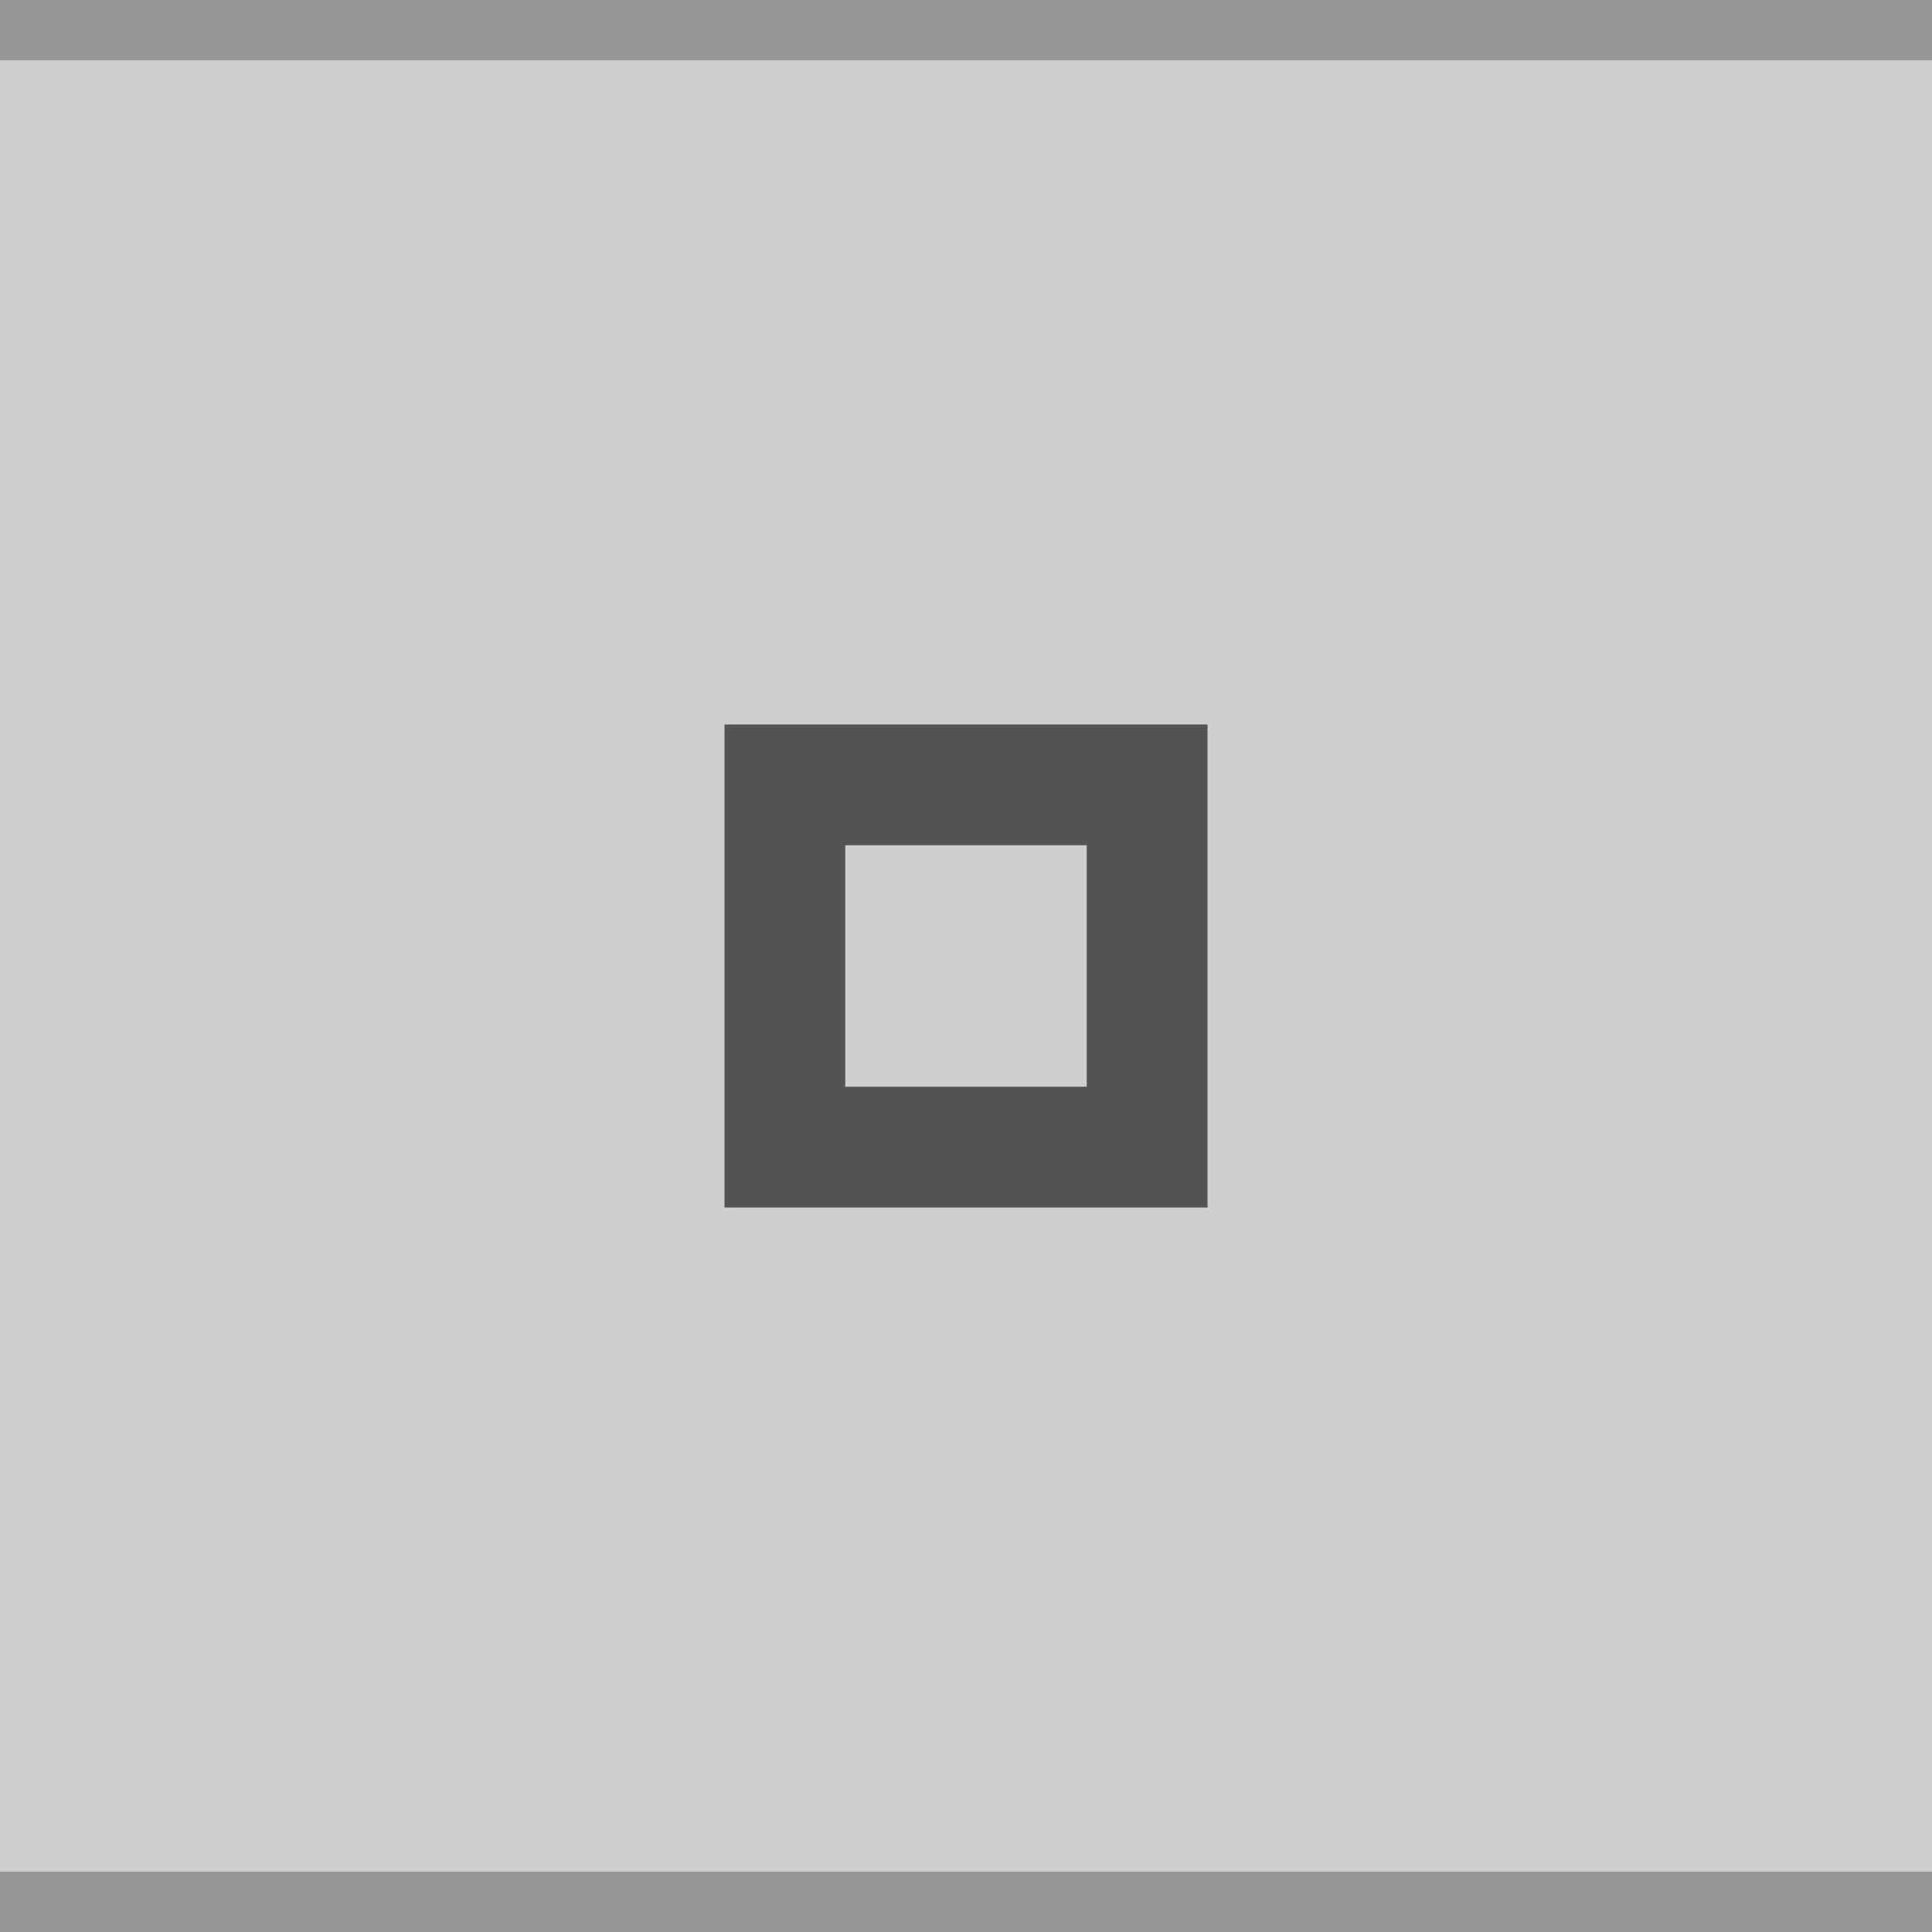
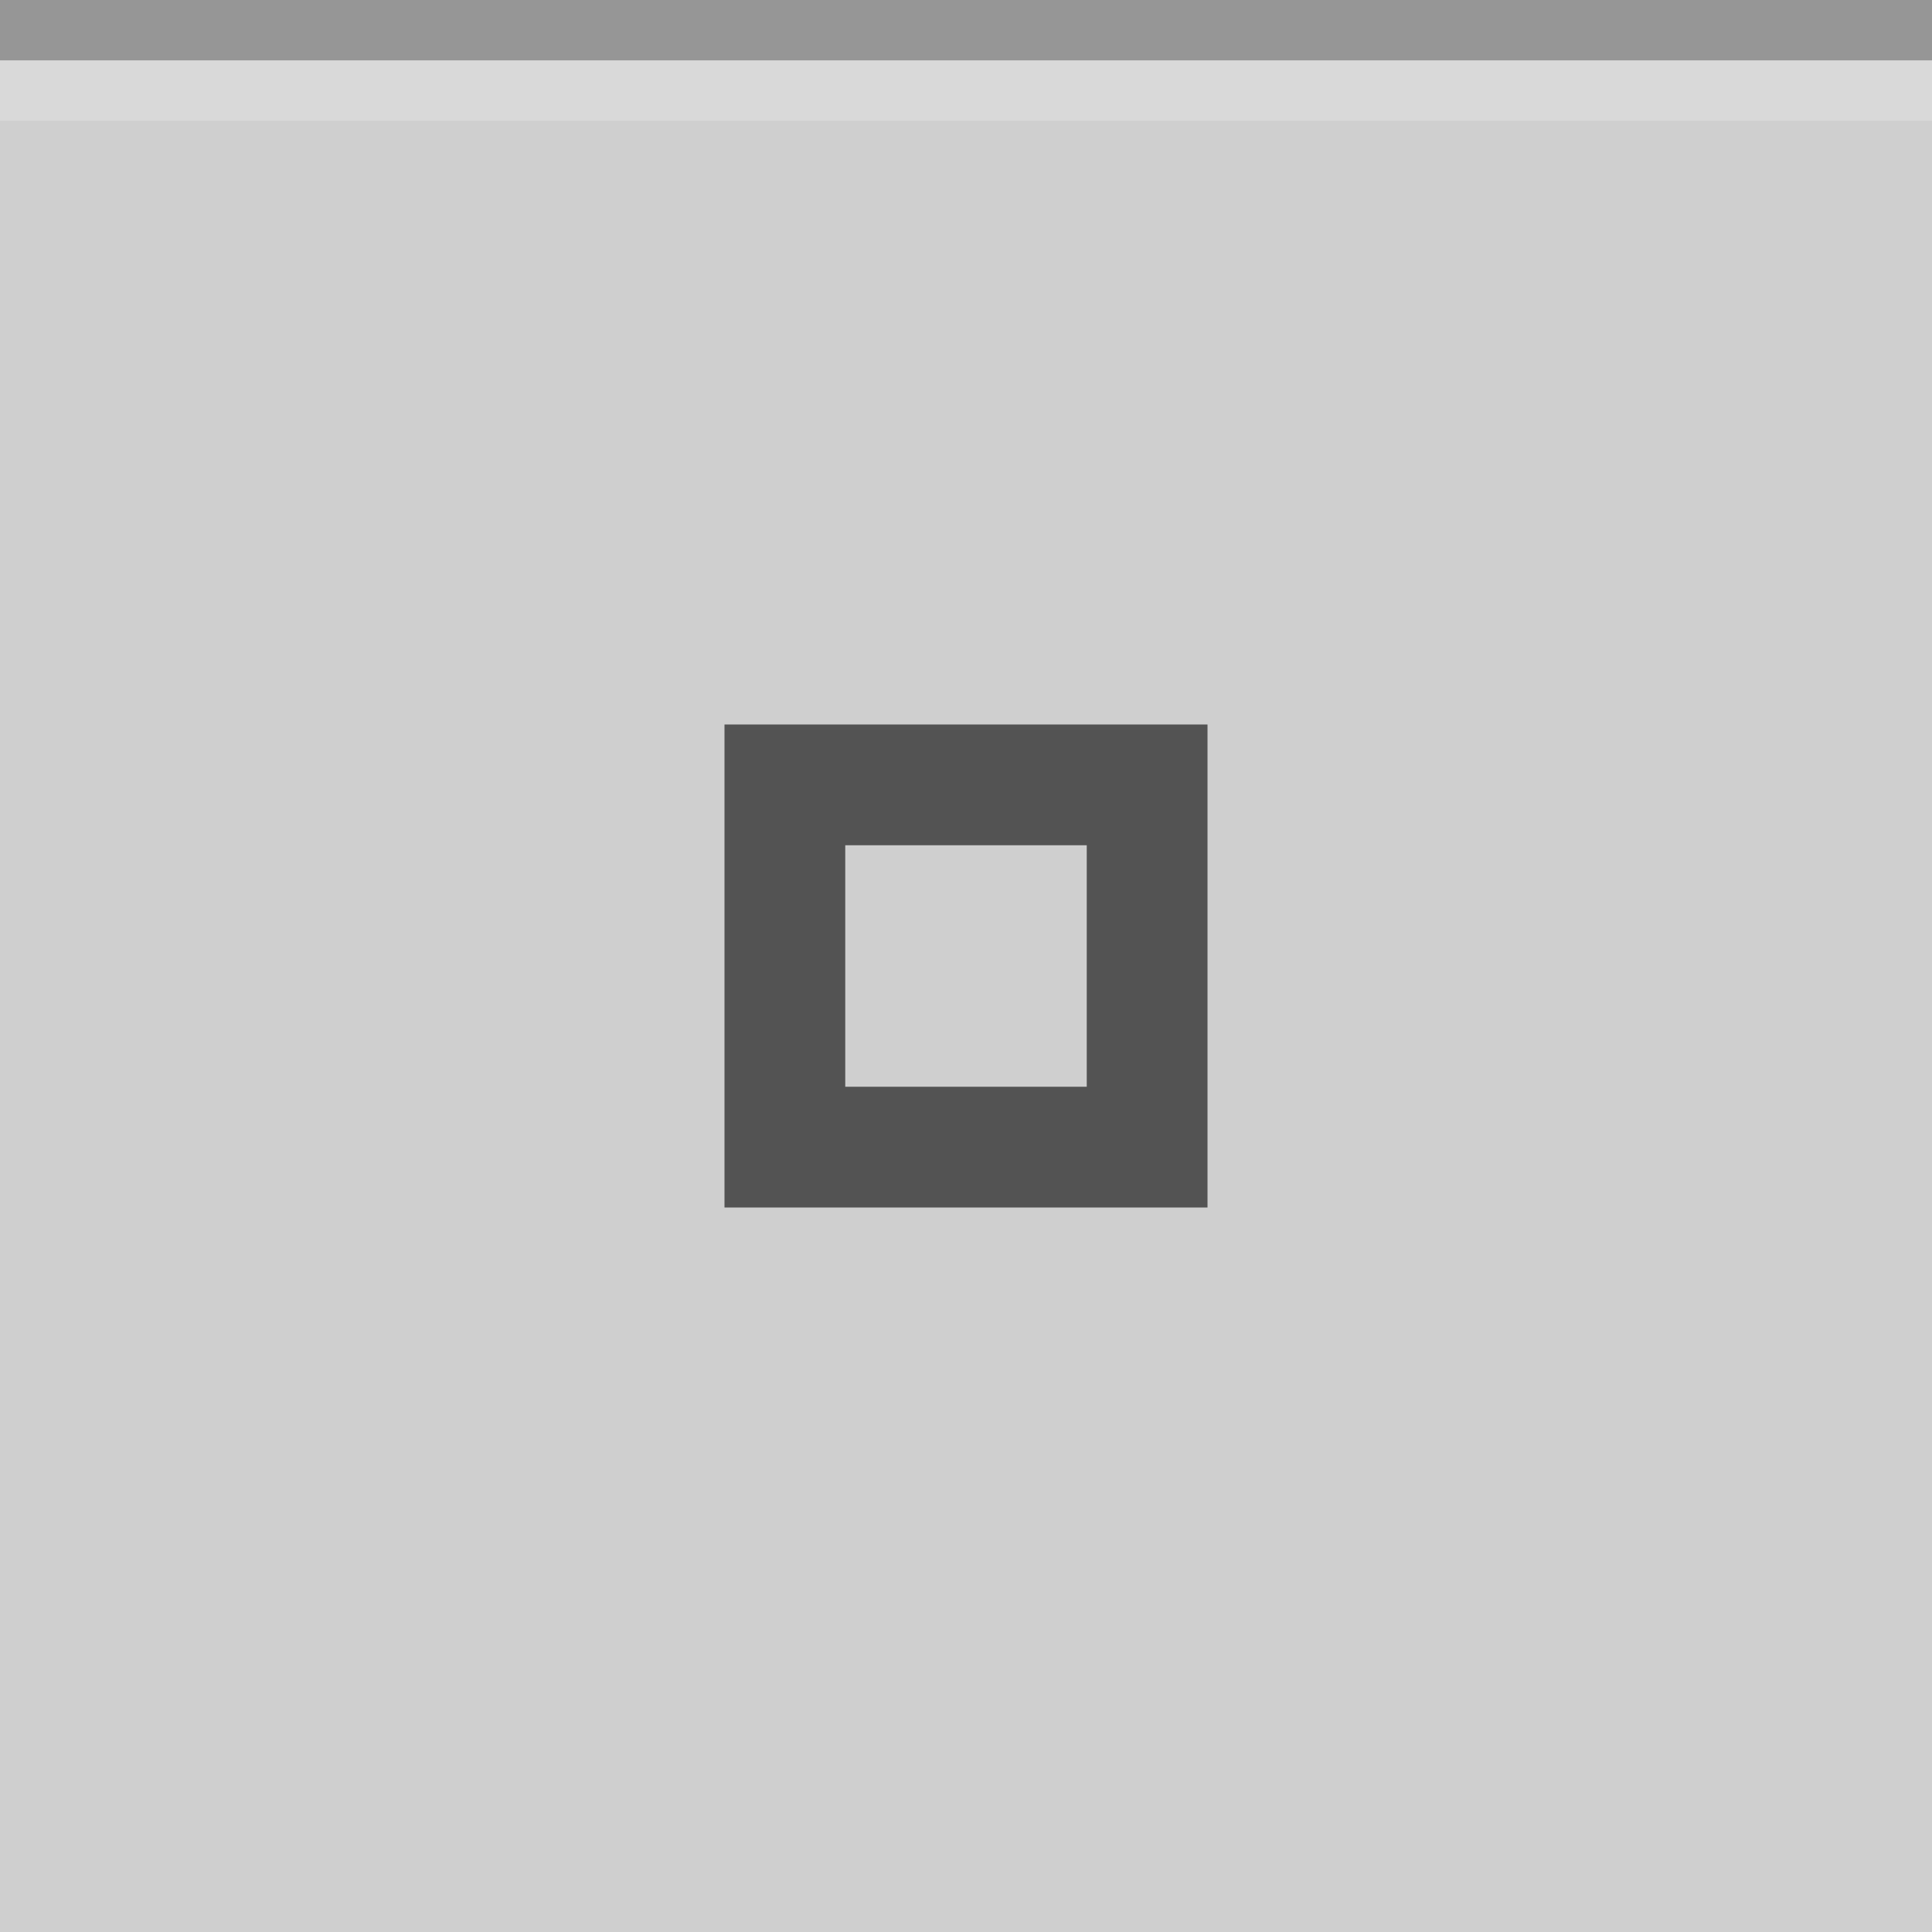
- <svg xmlns="http://www.w3.org/2000/svg" id="svg12" version="1.1" viewBox="0 0 32 32" height="32" width="32">
+ <svg xmlns="http://www.w3.org/2000/svg" width="32" height="32" viewBox="0 0 32 32" version="1.1" id="svg12">
  <defs id="defs16" />
-   <rect style="fill:#cfcfcf;fill-opacity:1" id="rect2" fill="#E0E0E0" height="32" width="32" />
-   <rect style="fill:#969696;fill-opacity:1" id="rect4" fill-opacity="0.4" fill="#FFFFFF" height="1" width="32" />
-   <g id="g10" opacity="0.6" fill="#000000">
-     <circle id="circle6" opacity="0" r="12" cy="16" cx="16" />
-     <path id="path8" d="m12 12v8h8v-8zm2 2h4v4h-4z" />
+   <rect width="32" height="32" fill="#E0E0E0" id="rect2" style="fill:#cfcfcf;fill-opacity:1" />
+   <rect width="32" height="1" fill="#FFFFFF" fill-opacity="0.4" id="rect4" style="fill:#969696;fill-opacity:1" />
+   <g fill="#000000" opacity="0.6" id="g10">
+     <circle cx="16" cy="16" r="12" opacity="0" id="circle6" />
+     <path d="m12 12v8h8v-8zm2 2h4v4h-4z" id="path8" />
  </g>
-   <rect y="31" x="0" width="32" height="1" fill="#FFFFFF" fill-opacity="0.4" id="rect112" style="fill:#969696;fill-opacity:1" />
+   <rect width="32" height="1" id="rect4-3" x="0" y="1" style="opacity:0.2;fill:#ffffff;fill-opacity:1;stroke-width:4" />
</svg>
